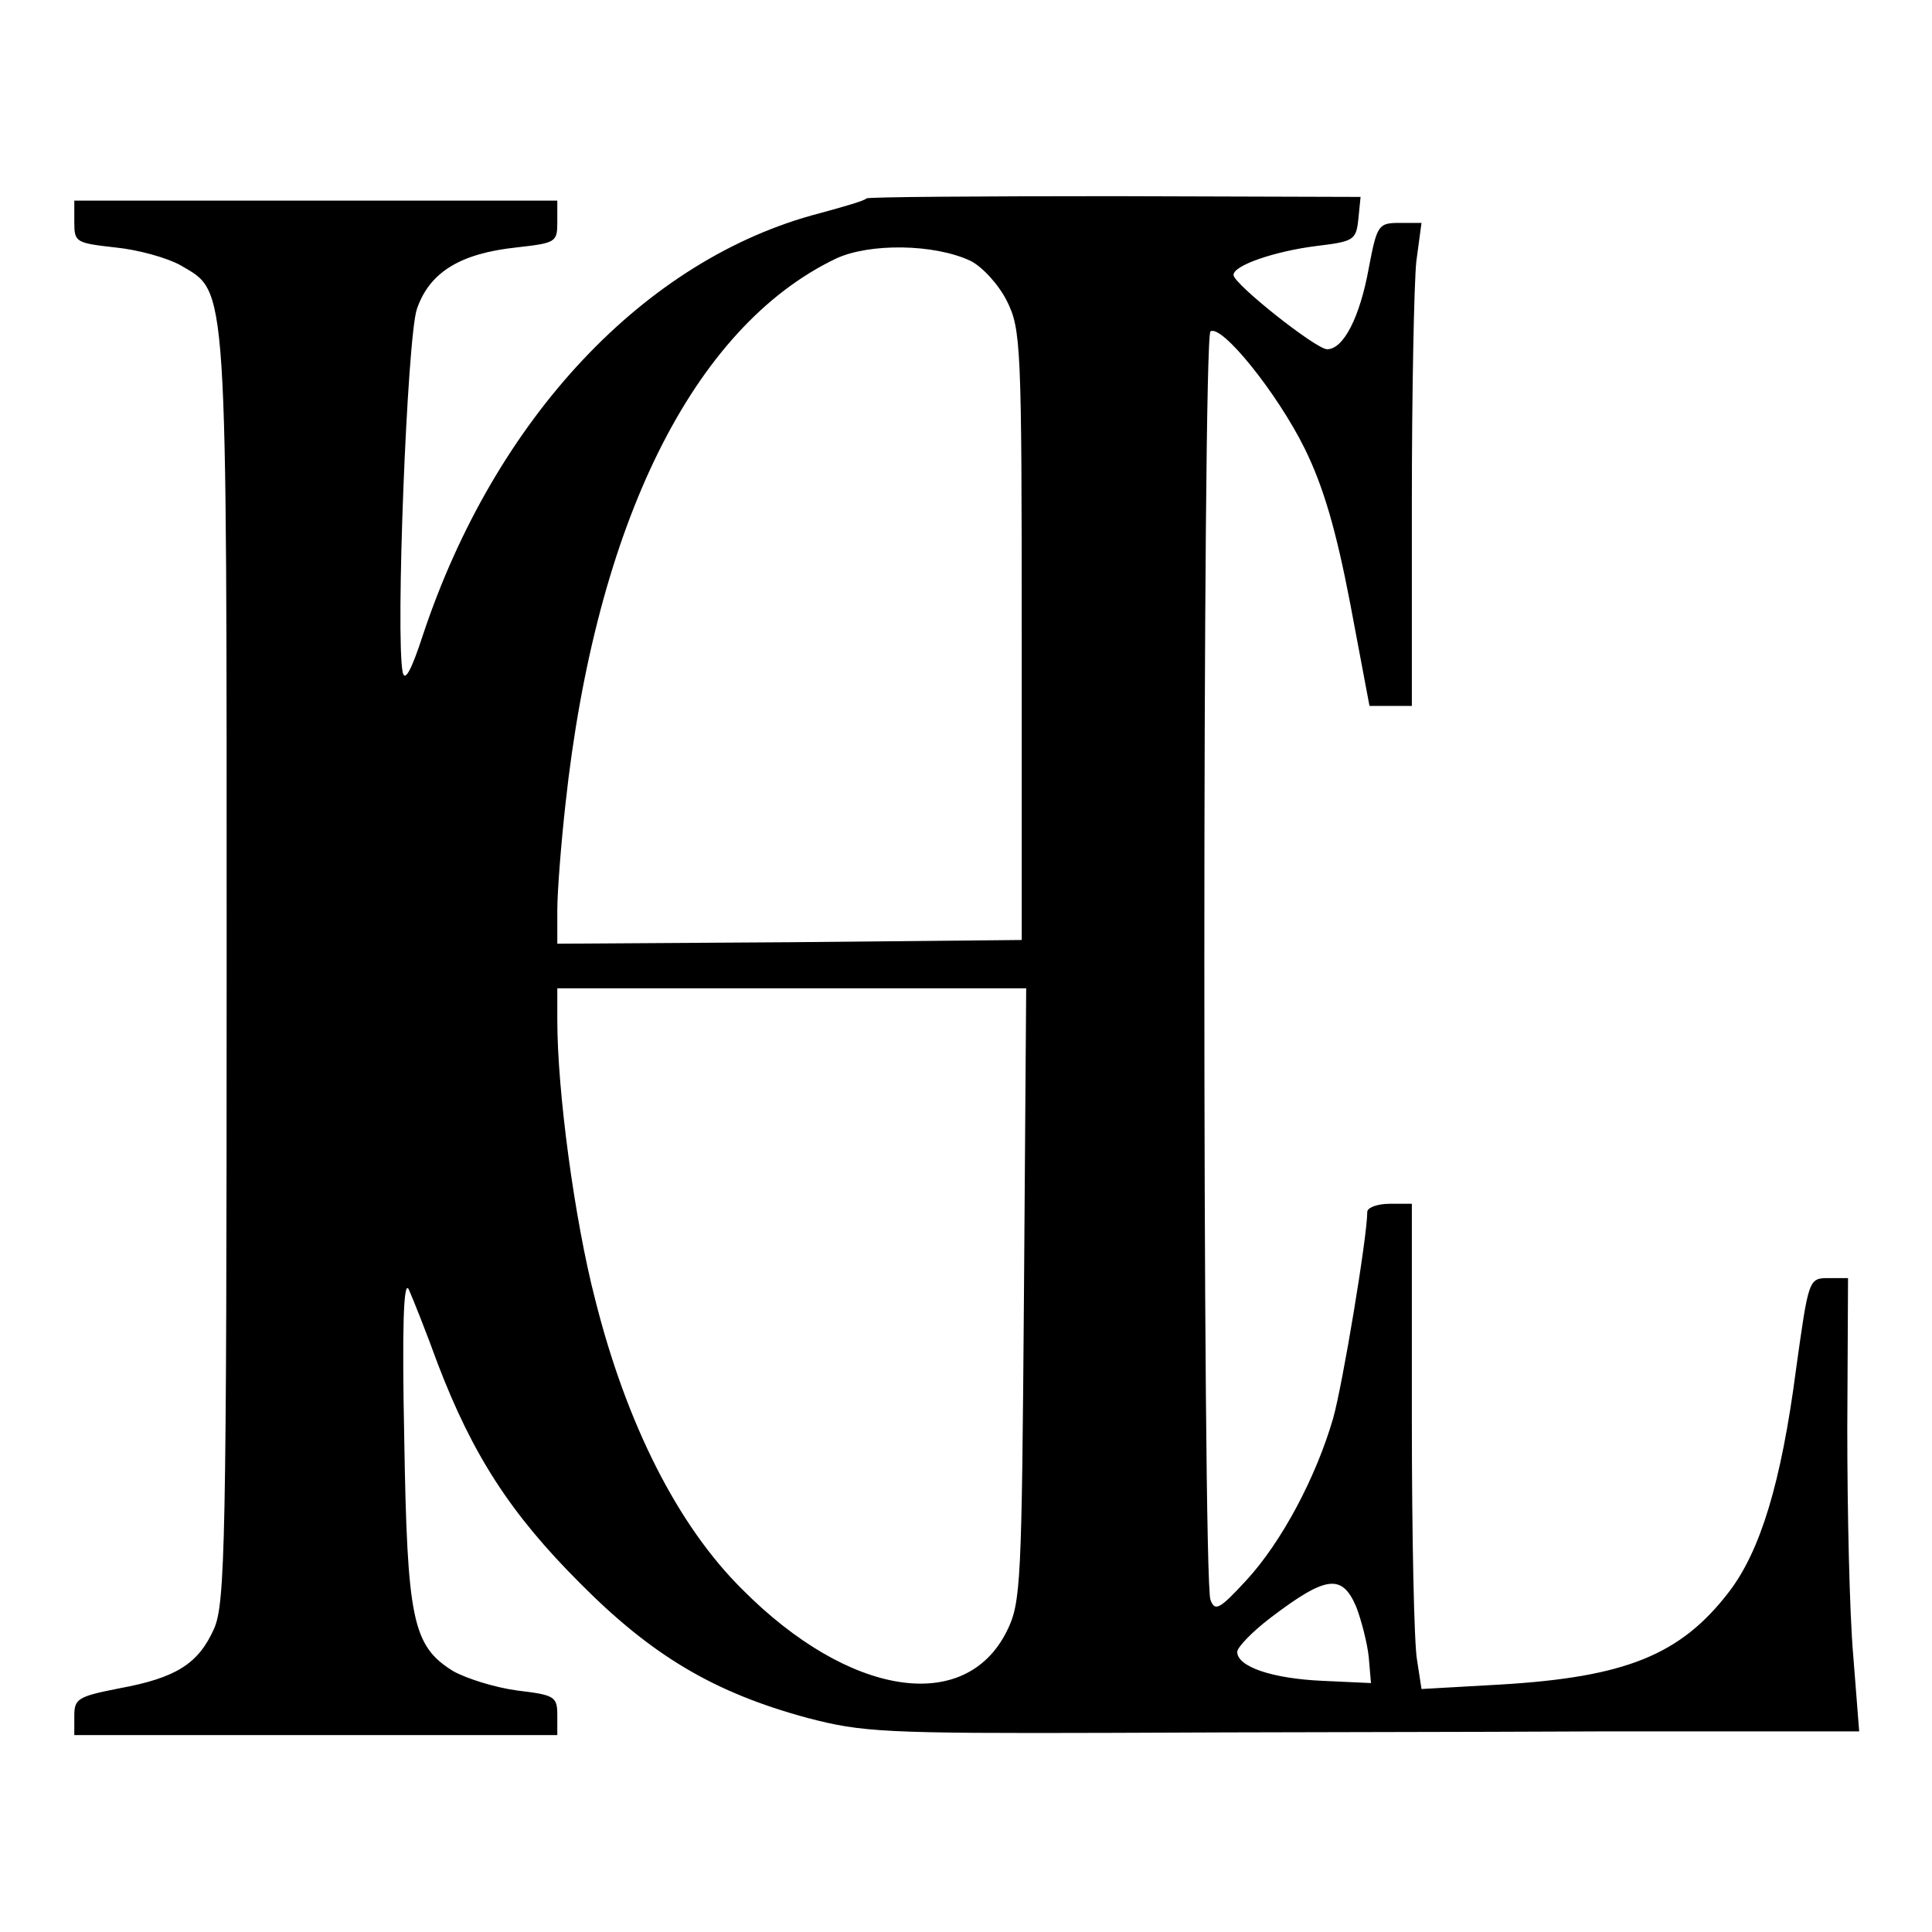
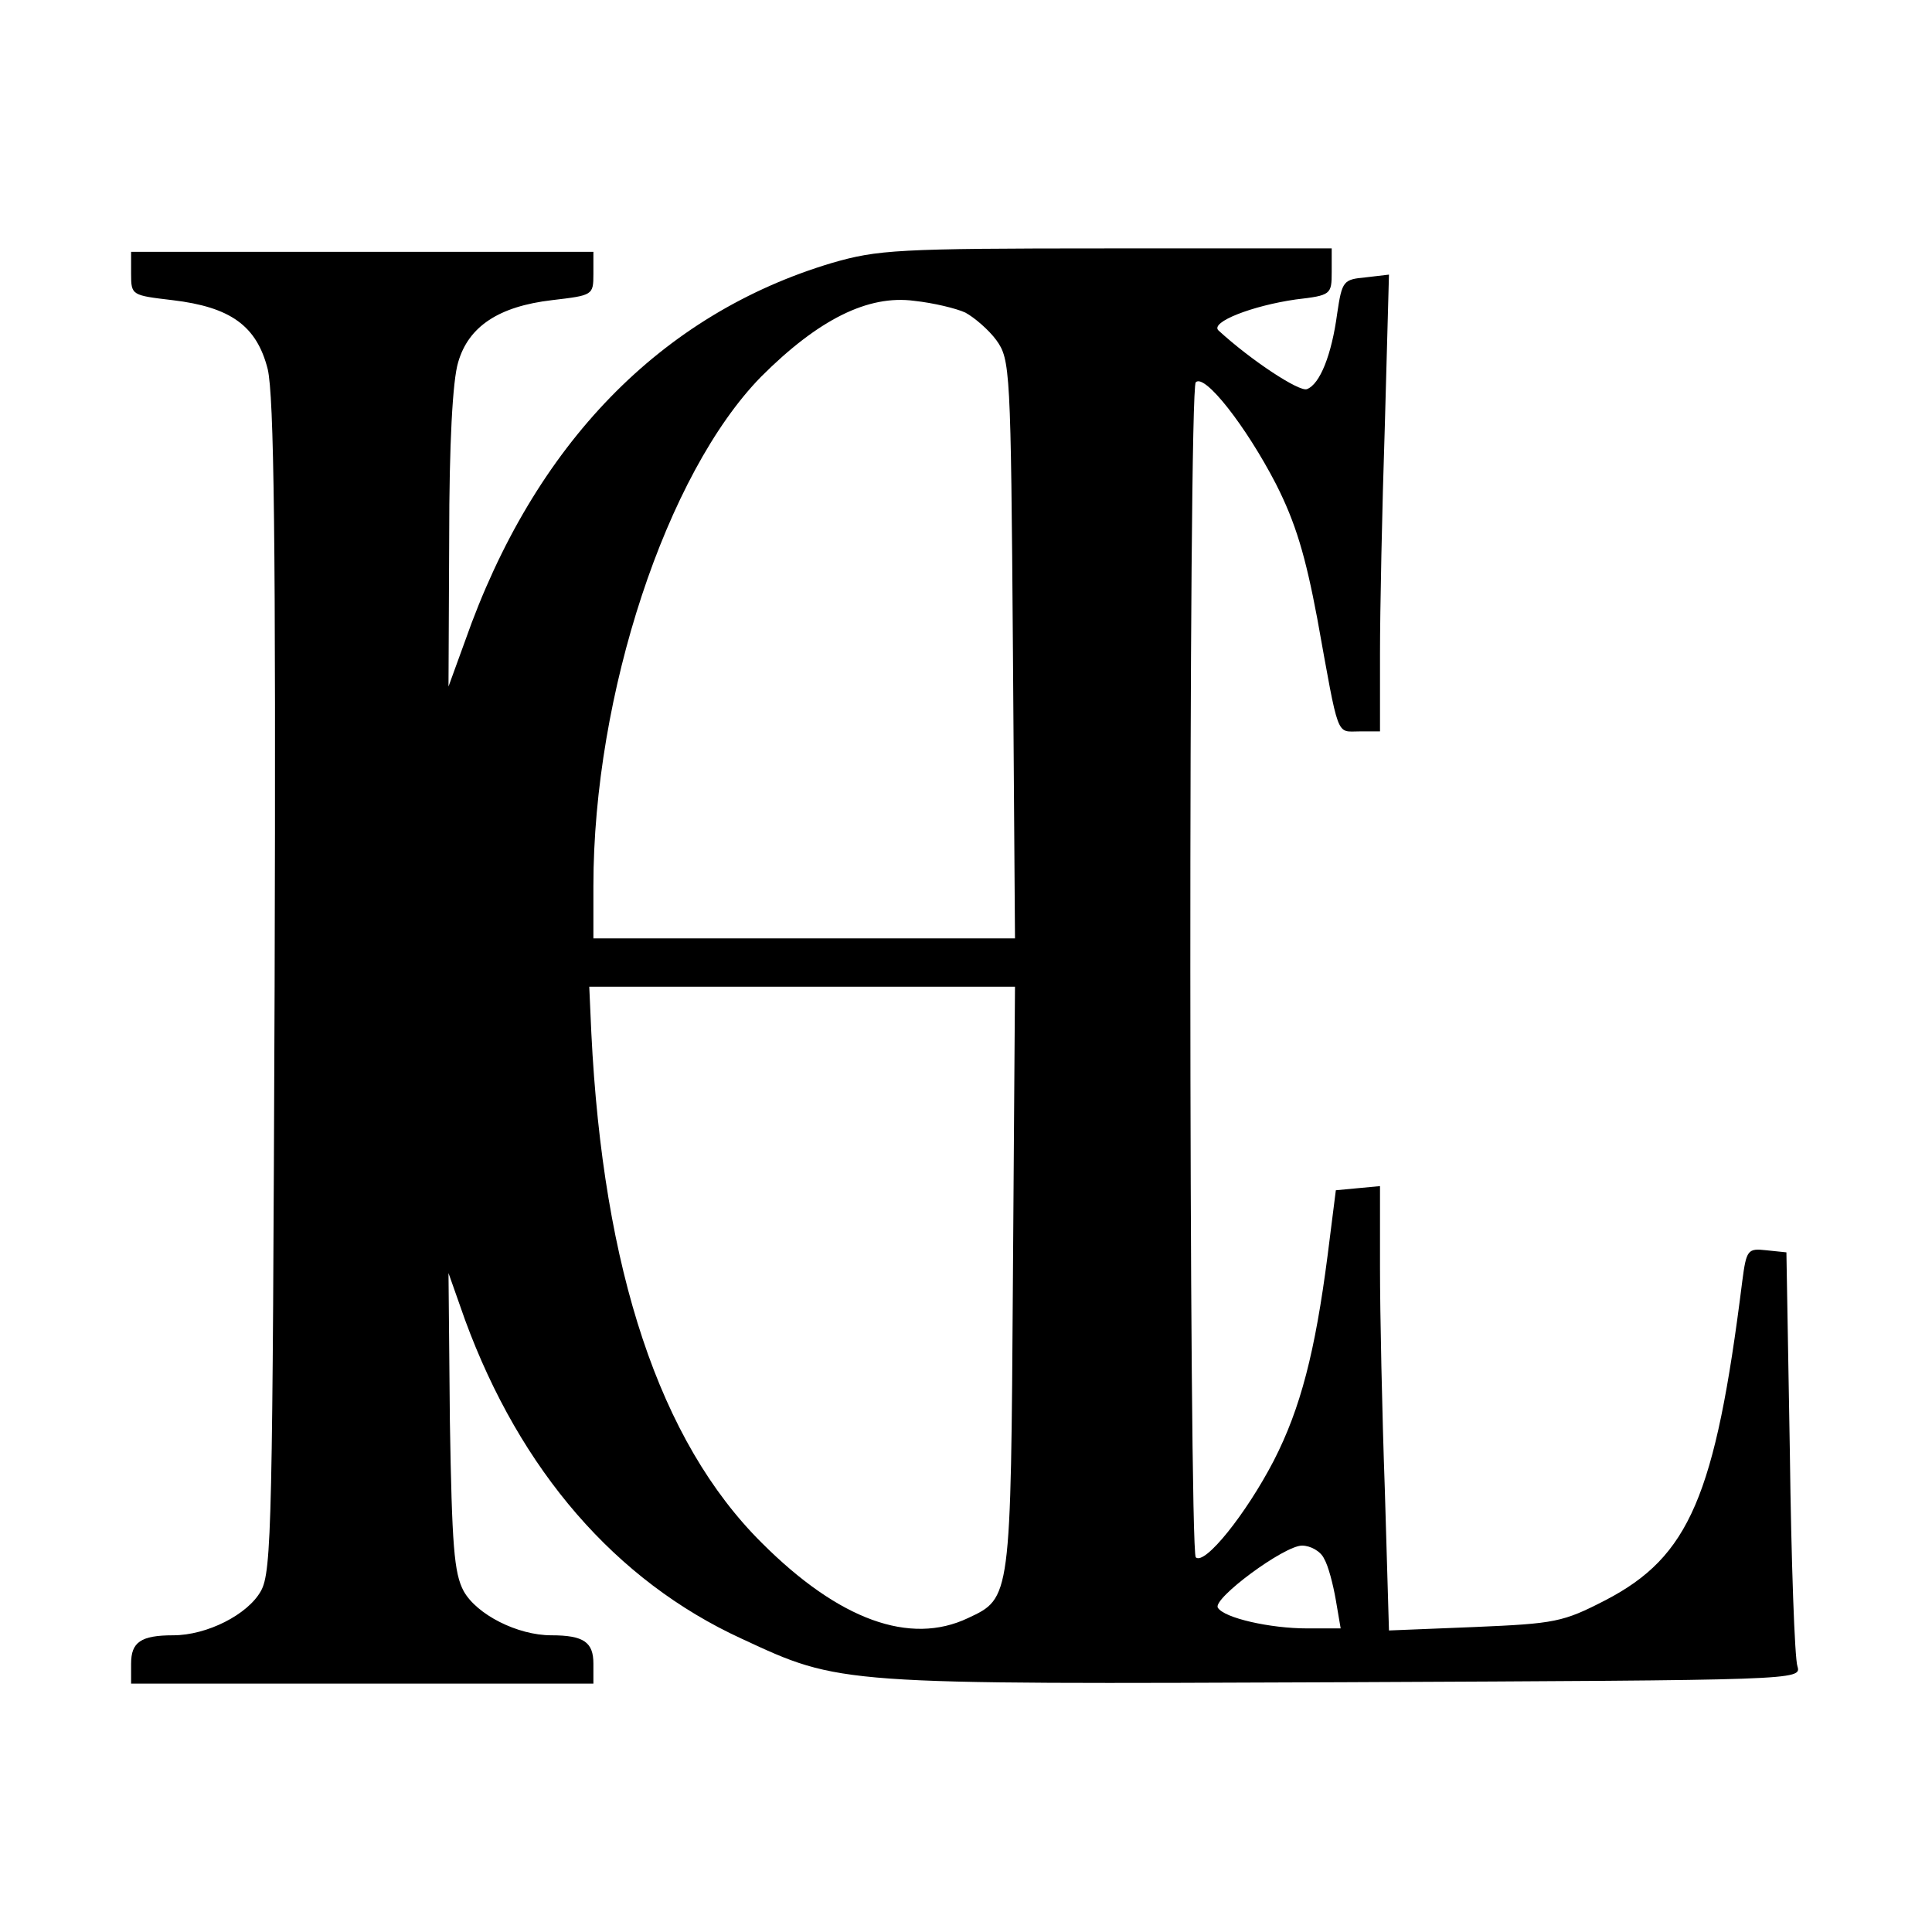
- <svg xmlns="http://www.w3.org/2000/svg" version="1.0" width="260pt" height="260pt" viewBox="0 0 260 260" preserveAspectRatio="xMidYMid meet">
-   <g transform="translate(0,260) scale(0.1,-0.1)" fill="#000000" stroke="none">
-     <path d="M1166 2333 c-2 -3 -30 -11 -63 -20 -235 -61 -437 -276 -534 -568 -15 -46 -24 -63 -27 -50 -10 47 6 451 19 489 17 50 59 75 134 83 53 6 55 7 55 34 l0 29 -325 0 -325 0 0 -29 c0 -27 2 -28 55 -34 31 -3 70 -14 88 -24 64 -38 62 -8 62 -948 0 -772 -2 -853 -17 -887 -21 -47 -51 -66 -127 -80 -56 -11 -61 -14 -61 -37 l0 -26 325 0 325 0 0 27 c0 25 -4 27 -54 33 -30 4 -68 16 -86 26 -55 34 -62 69 -66 314 -3 147 -1 213 6 200 5 -11 23 -56 39 -100 47 -123 98 -202 191 -295 97 -98 181 -148 307 -182 73 -19 101 -21 408 -20 182 1 482 1 668 2 l339 0 -8 102 c-5 57 -8 194 -8 305 l1 203 -26 0 c-27 0 -27 -1 -44 -123 -20 -153 -48 -244 -90 -299 -65 -85 -139 -115 -308 -125 l-106 -6 -6 39 c-4 21 -7 168 -7 327 l0 287 -30 0 c-16 0 -30 -5 -30 -11 0 -33 -33 -232 -46 -278 -23 -79 -69 -166 -117 -218 -36 -39 -42 -42 -48 -26 -11 27 -11 1701 0 1707 15 10 90 -83 127 -158 25 -51 42 -109 61 -208 l26 -138 29 0 28 0 0 273 c0 149 3 296 6 325 l7 52 -30 0 c-28 0 -30 -3 -41 -61 -12 -66 -34 -109 -56 -109 -15 0 -126 88 -126 100 0 13 56 32 112 39 50 6 53 8 56 36 l3 30 -331 1 c-181 0 -332 -1 -334 -3z m140 -84 c16 -8 38 -32 49 -54 19 -38 20 -60 20 -450 l0 -410 -312 -3 -313 -2 0 45 c0 25 5 89 11 143 41 378 172 642 364 734 45 21 132 20 181 -3z m72 -1391 c-3 -389 -4 -415 -23 -453 -56 -113 -213 -88 -356 56 -87 86 -156 223 -198 390 -28 108 -51 281 -51 376 l0 43 316 0 315 0 -3 -412z m447 -420 c7 -18 15 -49 17 -68 l3 -35 -65 3 c-68 3 -115 19 -115 39 0 6 20 27 45 46 75 57 96 59 115 15z" />
+ <svg xmlns="http://www.w3.org/2000/svg" version="1.0" width="280pt" height="280pt" viewBox="0 0 280 280" preserveAspectRatio="xMidYMid meet">
+   <g transform="translate(0,280) scale(0.1,-0.1)" fill="#000000" stroke="none">
+     <path d="M190 2403 c0 -31 1 -31 60 -38 84 -10 122 -37 138 -100 9 -39 12 -243 10 -895 -3 -776 -4 -848 -20 -876 -19 -34 -78 -64 -127 -64 -47 0 -61 -10 -61 -41 l0 -29 335 0 335 0 0 29 c0 31 -14 41 -61 41 -49 0 -108 30 -127 64 -14 26 -17 66 -20 246 l-2 215 24 -68 c80 -218 218 -378 401 -462 144 -67 138 -66 873 -63 658 3 663 3 657 23 -4 11 -9 151 -11 310 l-5 290 -29 3 c-27 3 -29 1 -35 -45 -39 -312 -77 -399 -198 -462 -62 -32 -73 -34 -190 -39 l-124 -5 -6 204 c-4 112 -7 257 -7 322 l0 118 -32 -3 -32 -3 -12 -95 c-18 -139 -39 -221 -78 -297 -40 -77 -100 -152 -113 -140 -10 11 -11 1693 0 1703 13 13 73 -64 116 -147 29 -57 43 -105 60 -195 32 -177 27 -164 61 -164 l30 0 0 113 c0 61 3 210 7 330 l6 219 -34 -4 c-32 -3 -34 -5 -41 -52 -8 -60 -25 -103 -44 -110 -11 -4 -80 41 -128 85 -13 12 49 36 112 45 51 6 52 7 52 40 l0 34 -326 0 c-304 0 -332 -2 -398 -21 -248 -74 -432 -263 -532 -548 l-24 -66 1 215 c0 137 5 229 13 255 15 52 59 81 136 90 59 7 60 7 60 38 l0 32 -335 0 -335 0 0 -32z m1209 -56 c13 -7 34 -25 45 -40 20 -28 21 -41 24 -448 l3 -419 -305 0 -306 0 0 76 c0 278 106 598 243 738 83 83 155 119 222 110 28 -3 61 -11 74 -17z m69 -1399 c-3 -466 -3 -464 -65 -493 -84 -40 -187 -3 -299 109 -148 147 -230 395 -247 739 l-3 67 308 0 309 0 -3 -422z m451 -407 c6 -10 13 -37 17 -60 l7 -41 -49 0 c-53 0 -120 15 -129 30 -8 13 96 90 122 90 12 0 27 -8 32 -19z" />
  </g>
</svg>
